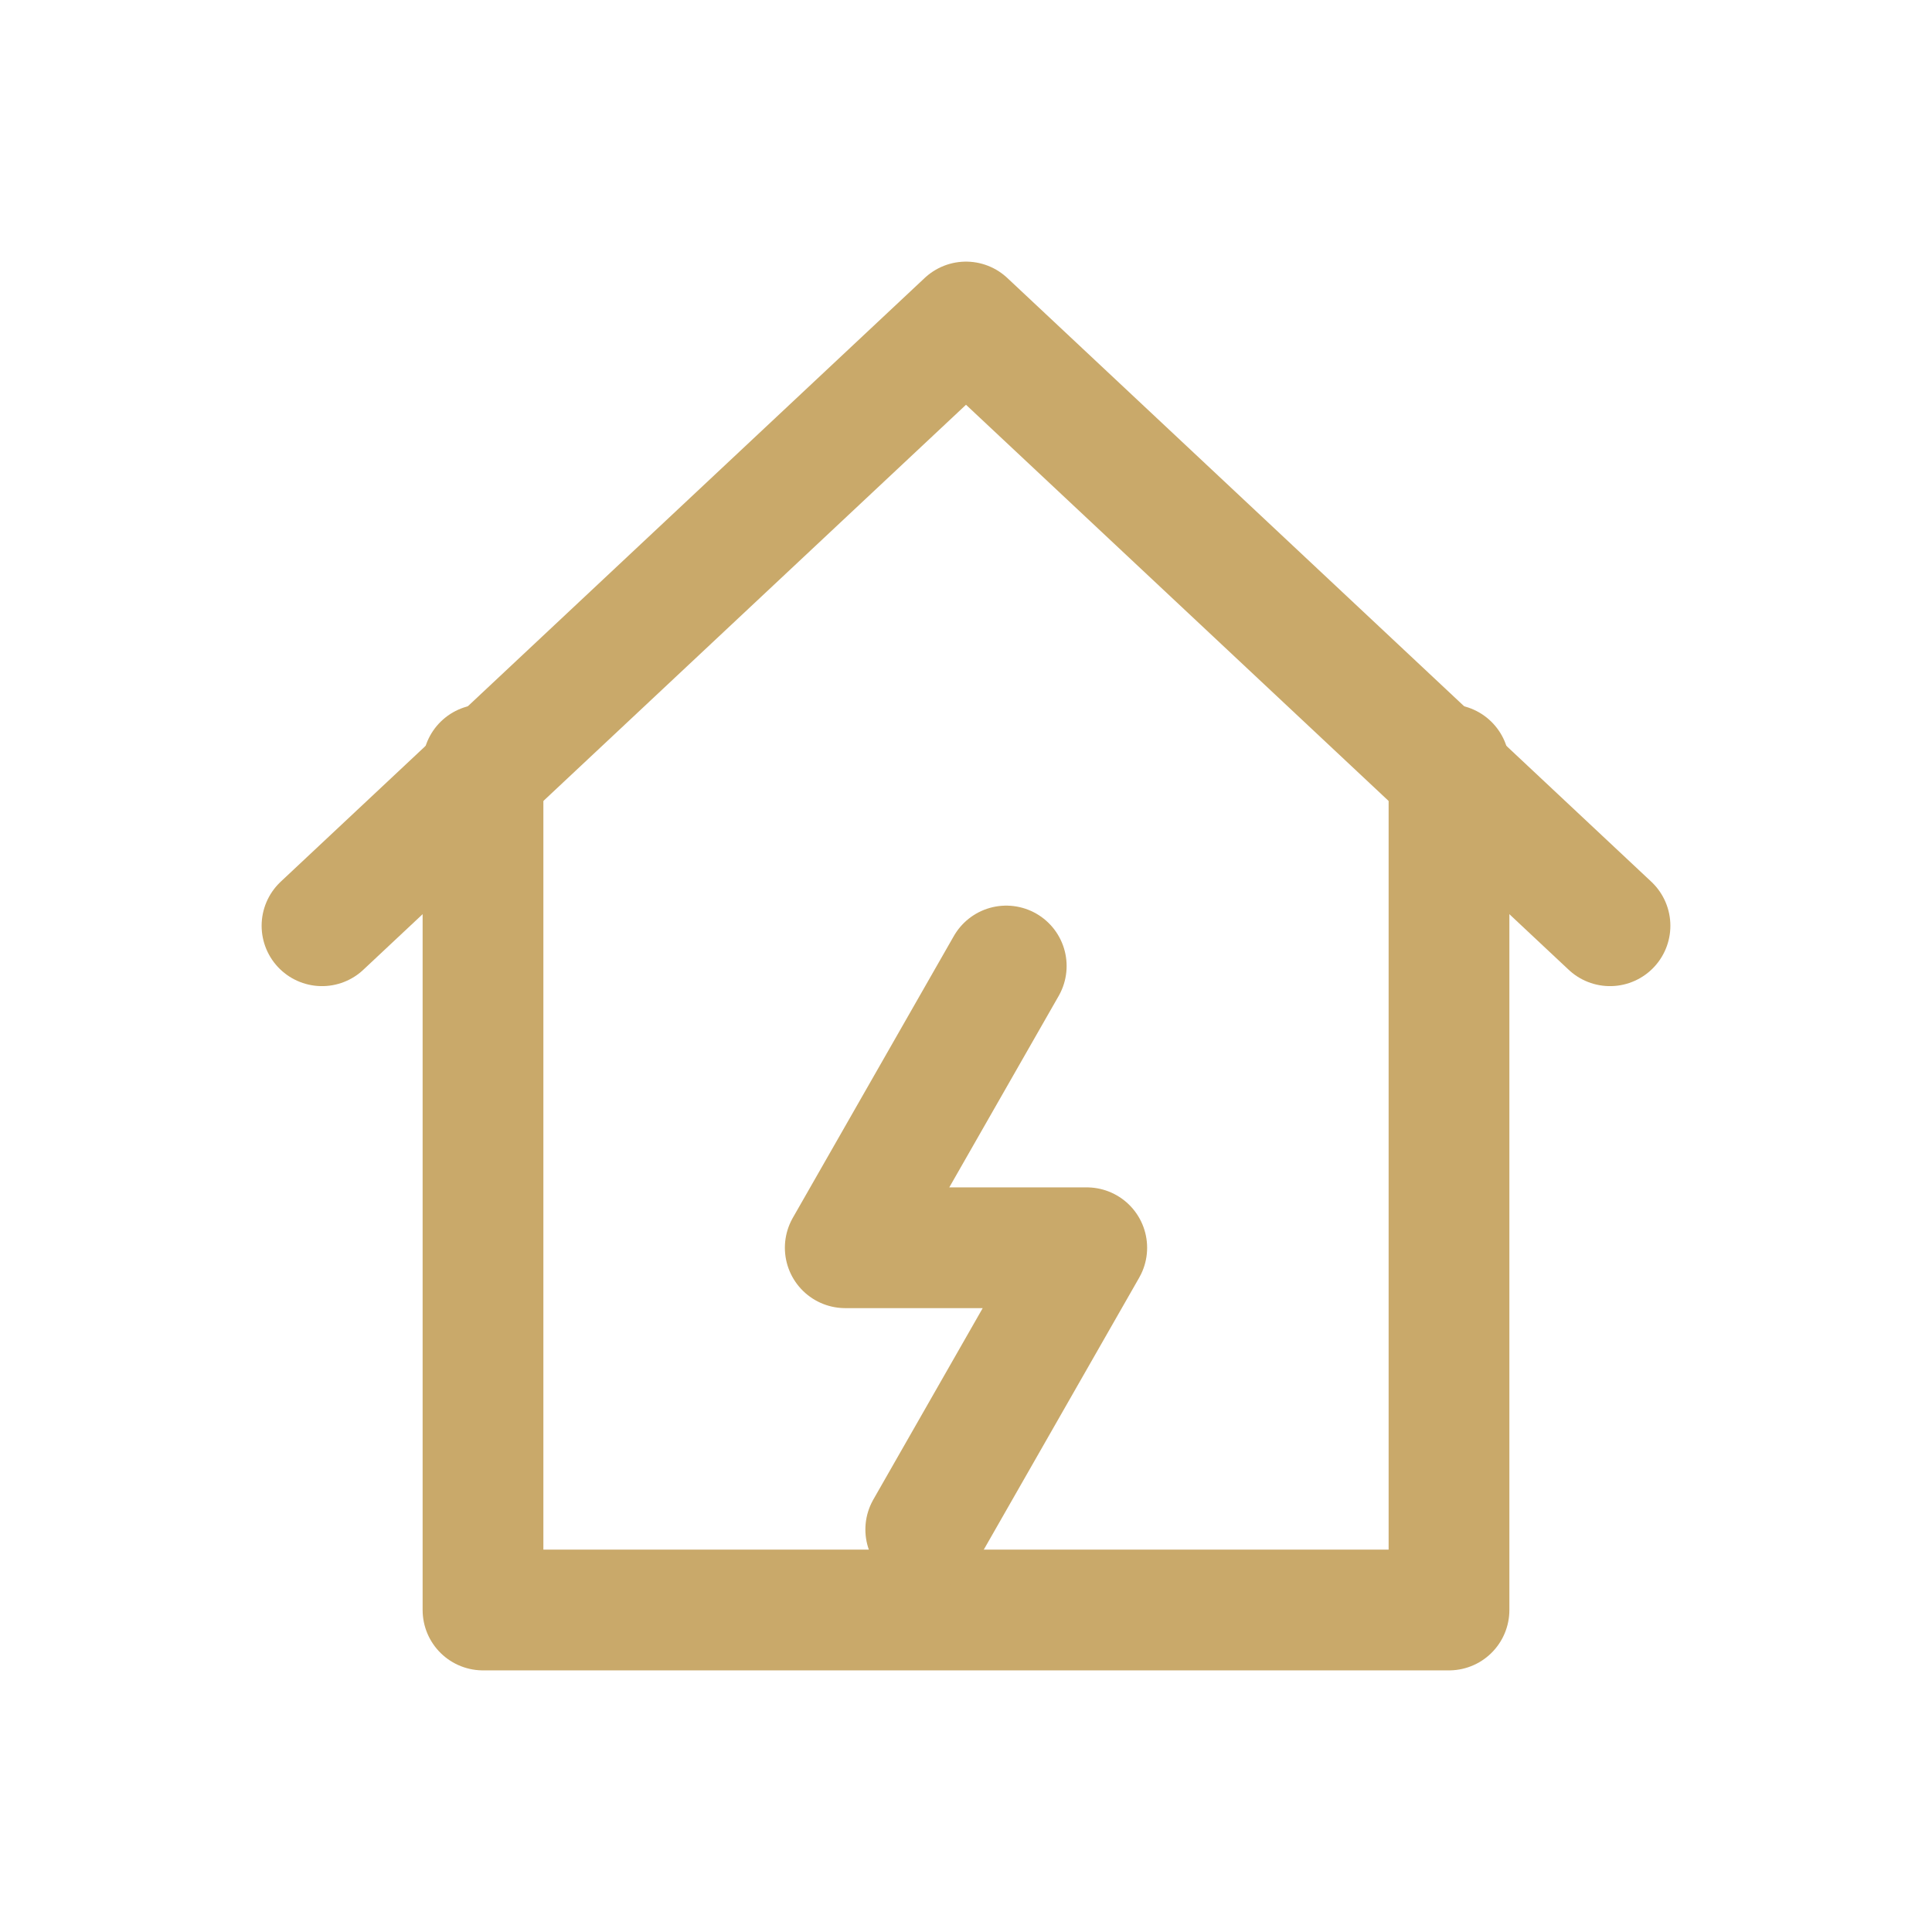
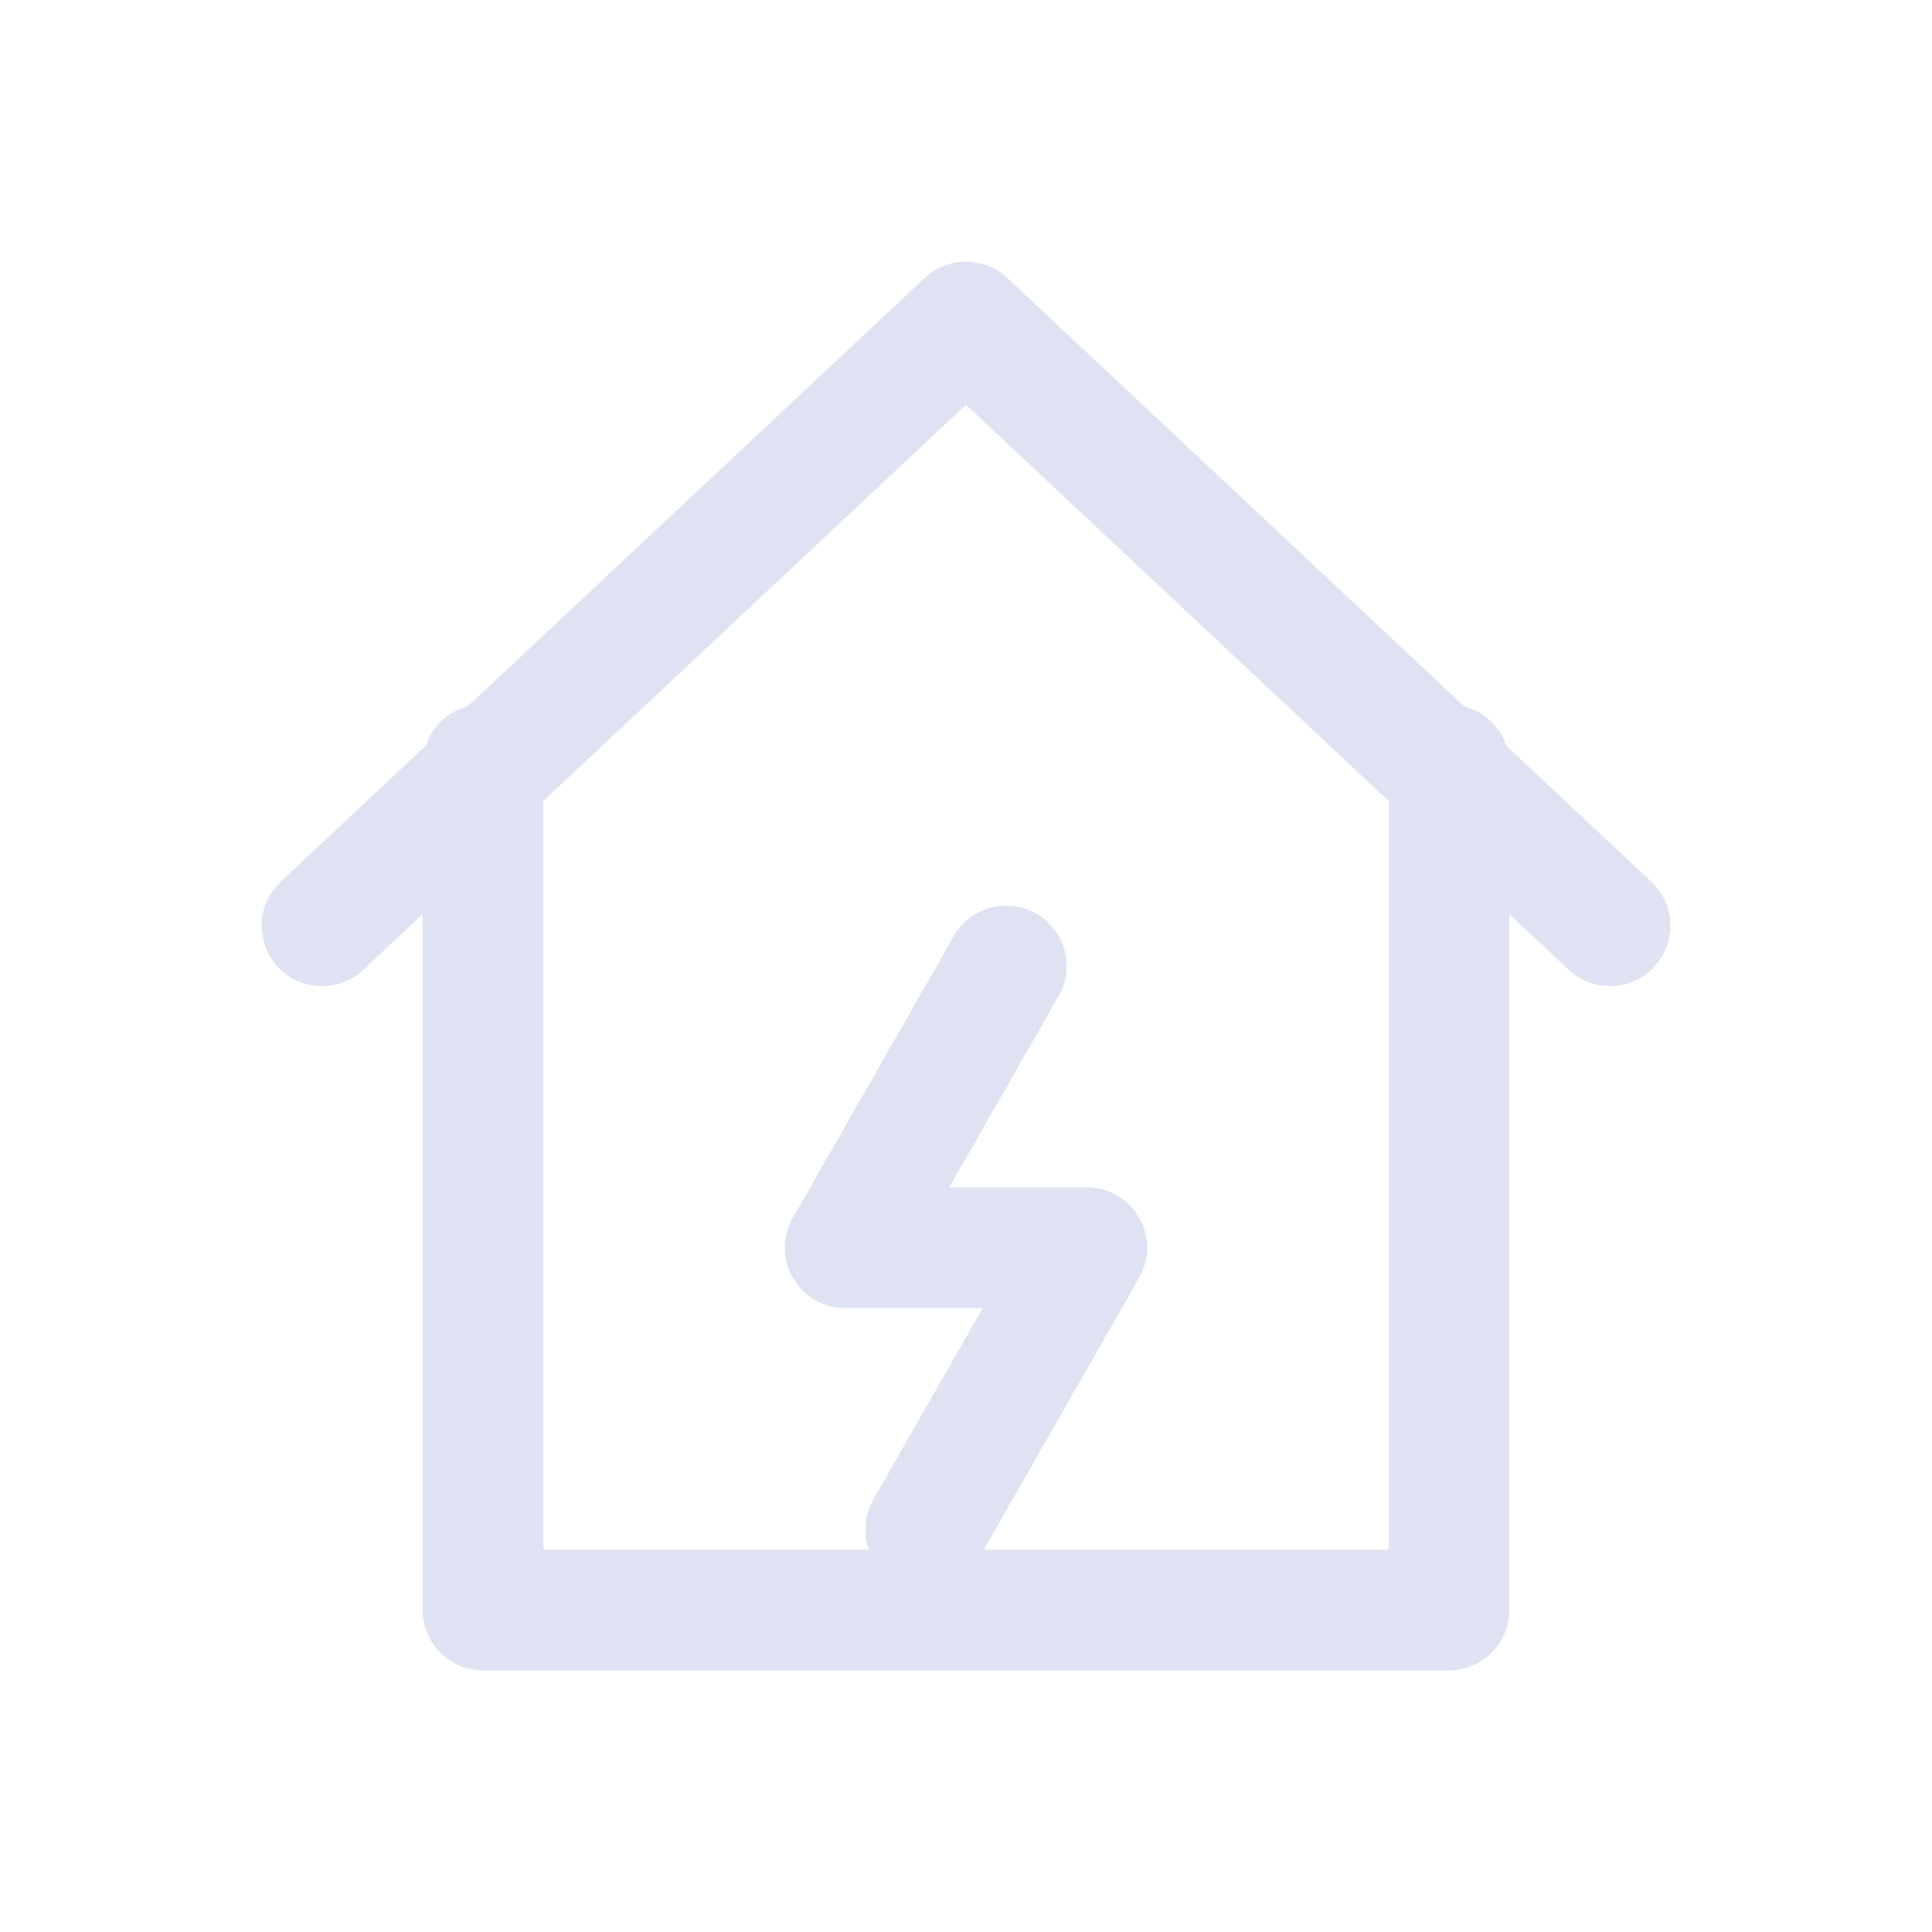
- <svg xmlns="http://www.w3.org/2000/svg" viewBox="0 0 24 24" fill="none" stroke="#C9A96A" stroke-width="1.5" stroke-linecap="round" stroke-linejoin="round">
+ <svg xmlns="http://www.w3.org/2000/svg" viewBox="0 0 24 24" fill="none" stroke="#dfe2f2" stroke-width="1.5" stroke-linecap="round" stroke-linejoin="round">
  <path d="M4 11.5 12 4l8 7.5" />
  <path d="M6 9.5V20h12V9.5" />
  <path d="M12.5 12l-2 3.5h3l-2 3.5" />
</svg>
